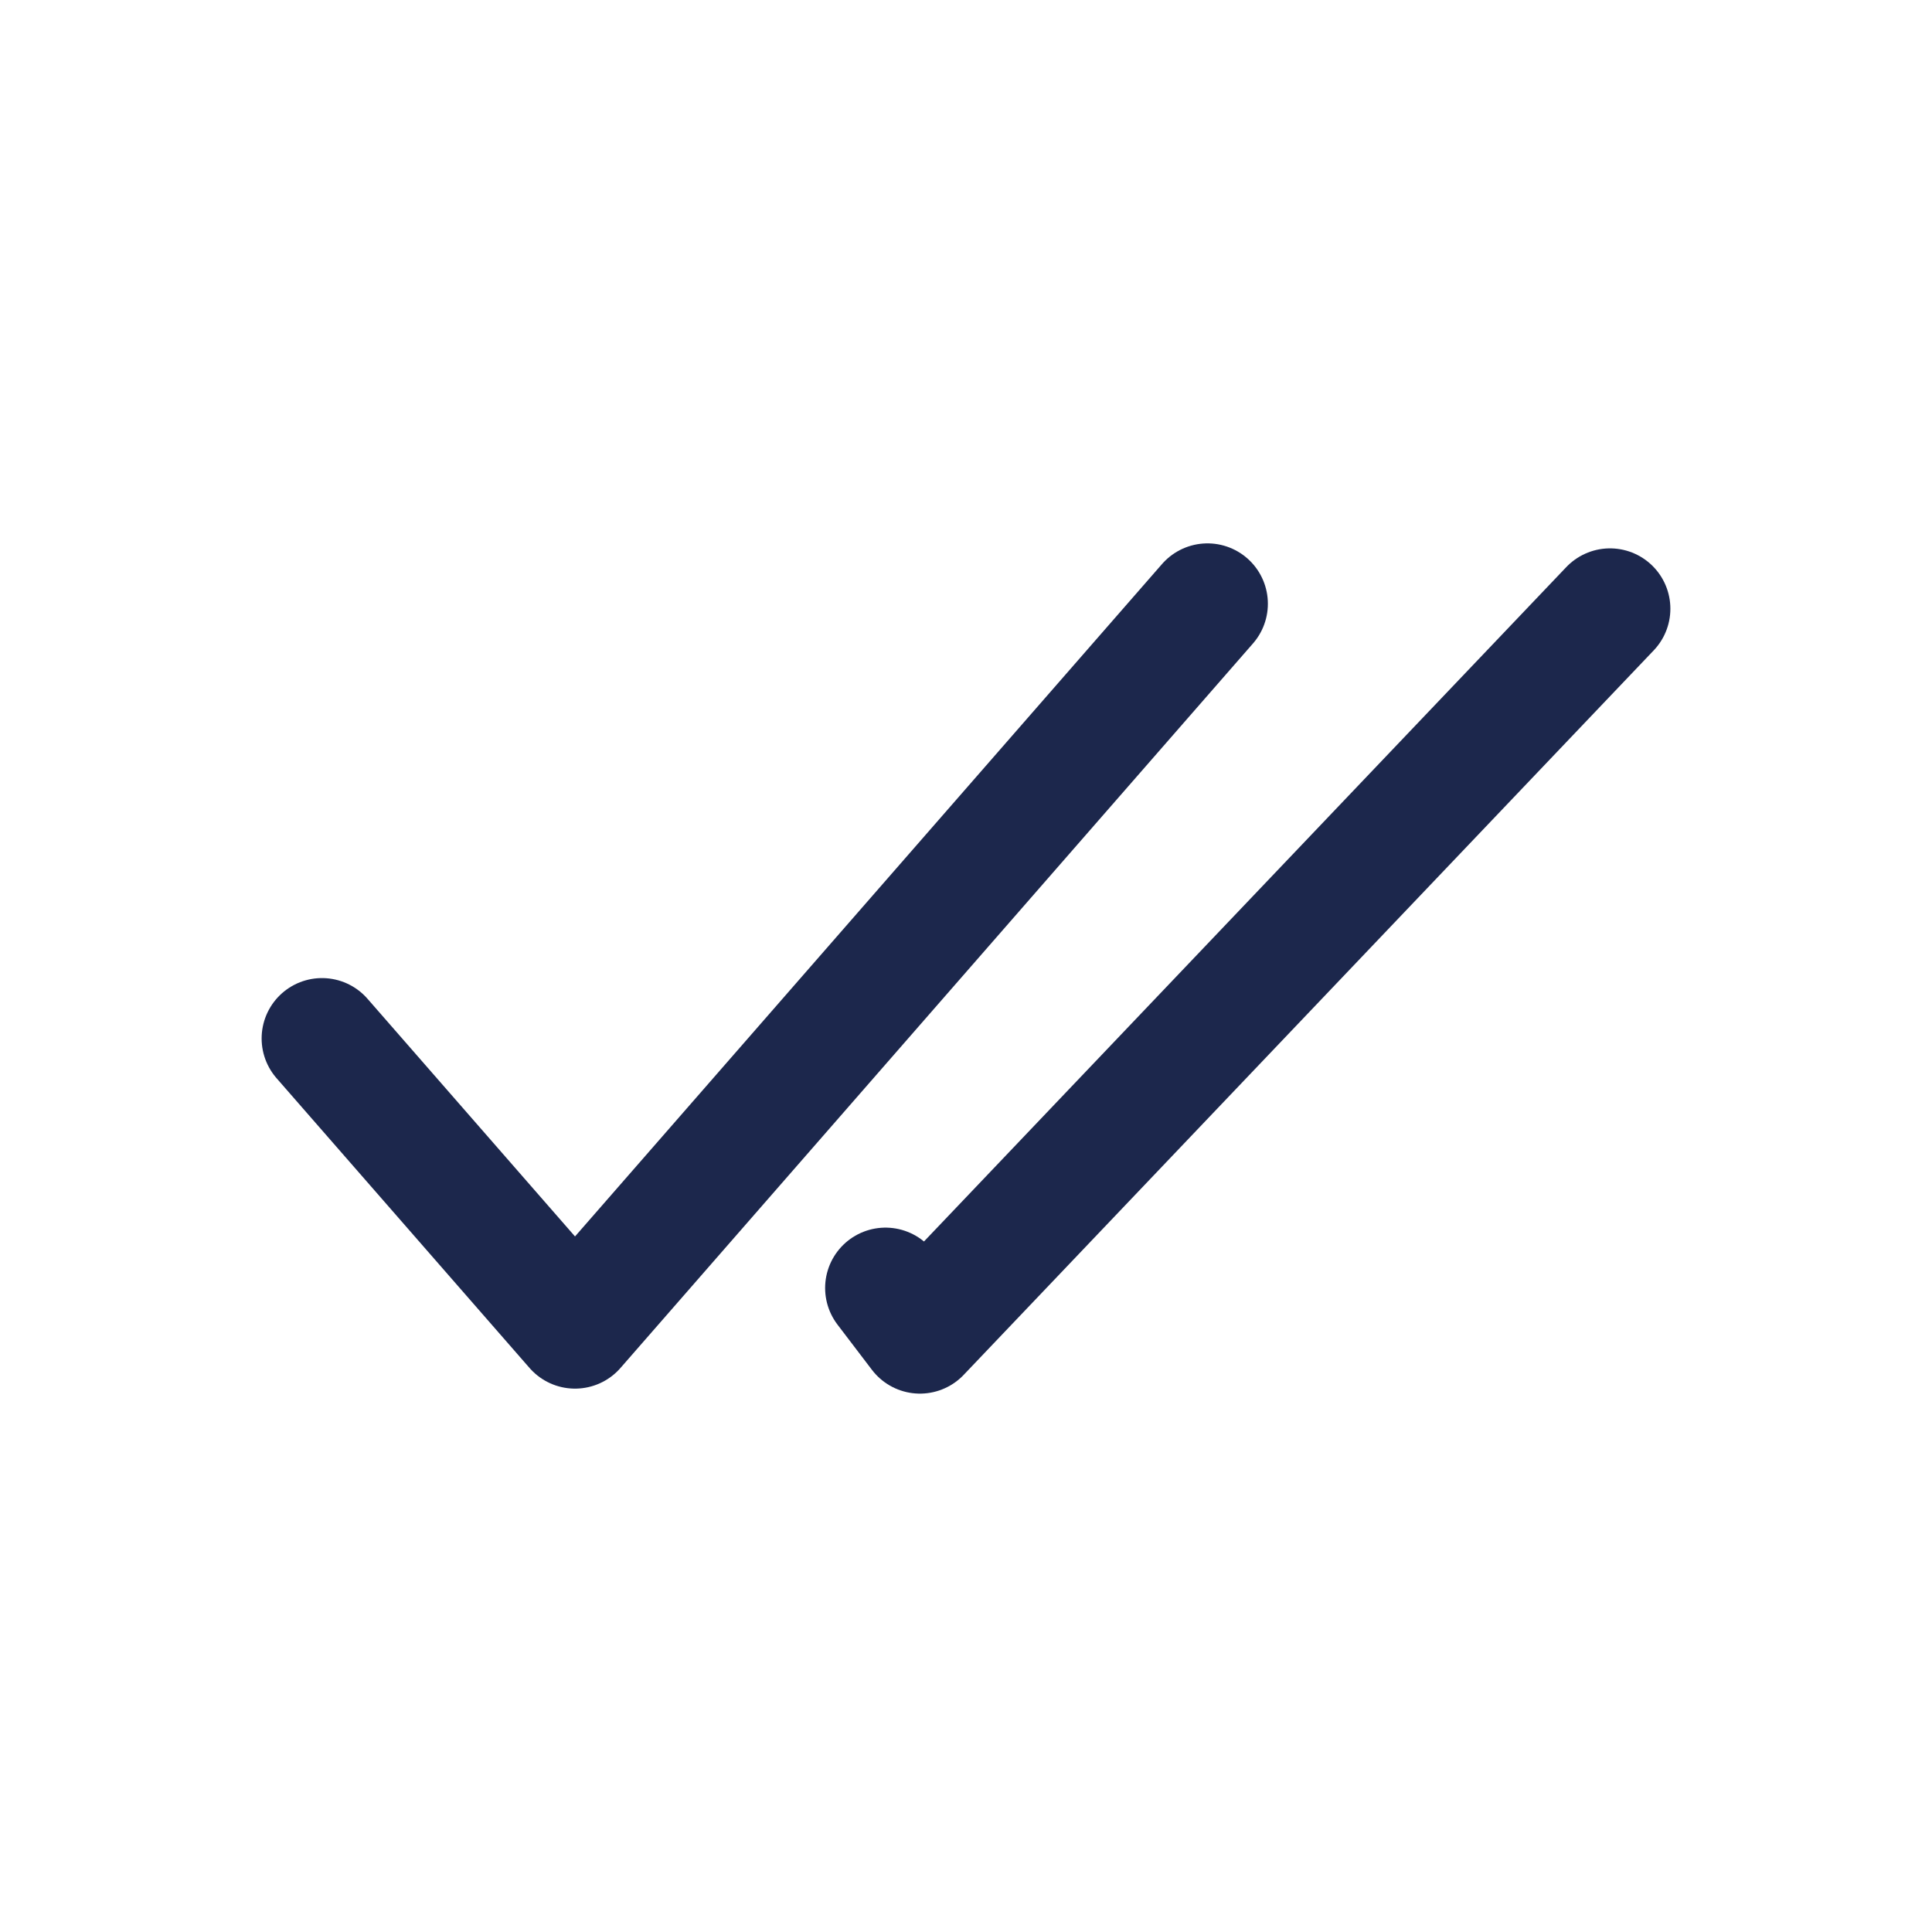
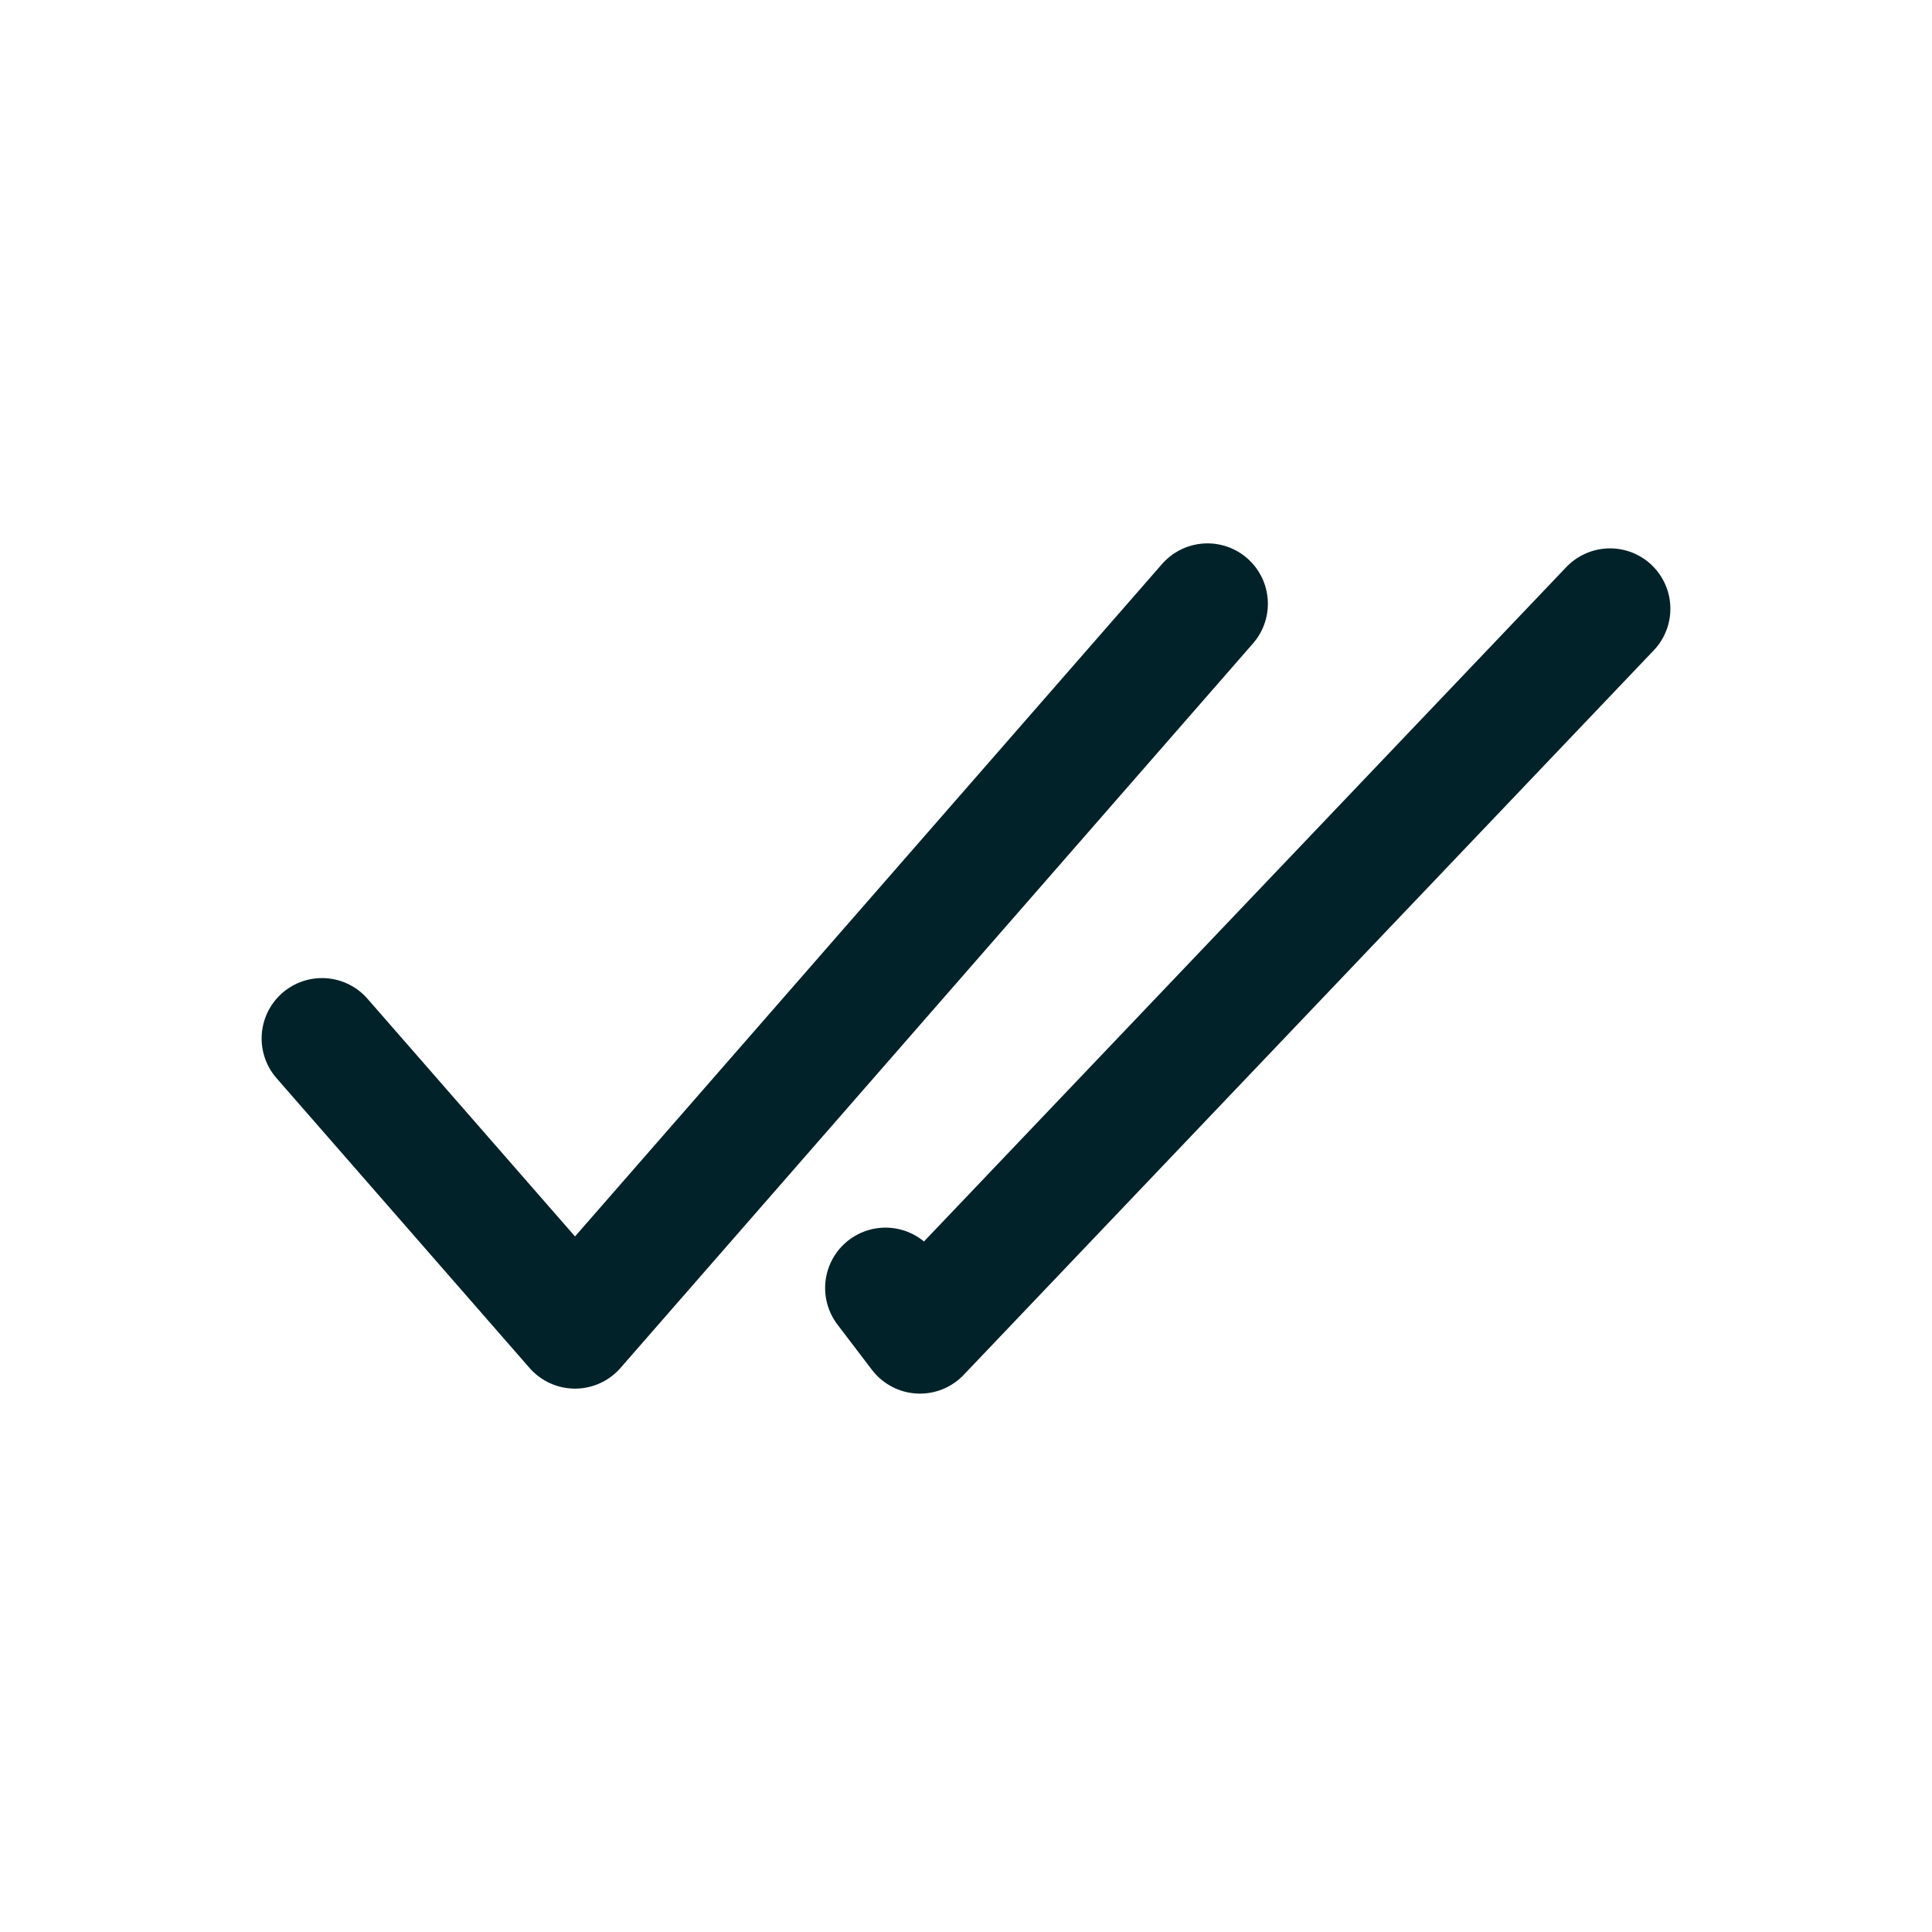
<svg xmlns="http://www.w3.org/2000/svg" width="800px" height="800px" viewBox="0 0 24 24" fill="none">
-   <path d="M4 12.9L7.143 16.5L15 7.5" stroke="#1C274C" stroke-width="1.5" stroke-linecap="round" stroke-linejoin="round" />
-   <path d="M20 7.562L11.428 16.562L11 16" stroke="#1C274C" stroke-width="1.5" stroke-linecap="round" stroke-linejoin="round" />
+   <path d="M4 12.9L7.143 16.5L15 7.5" stroke="#022229" stroke-width="1.5" stroke-linecap="round" stroke-linejoin="round" />
+   <path d="M20 7.562L11.428 16.562L11 16" stroke="#022229" stroke-width="1.5" stroke-linecap="round" stroke-linejoin="round" />
</svg>
